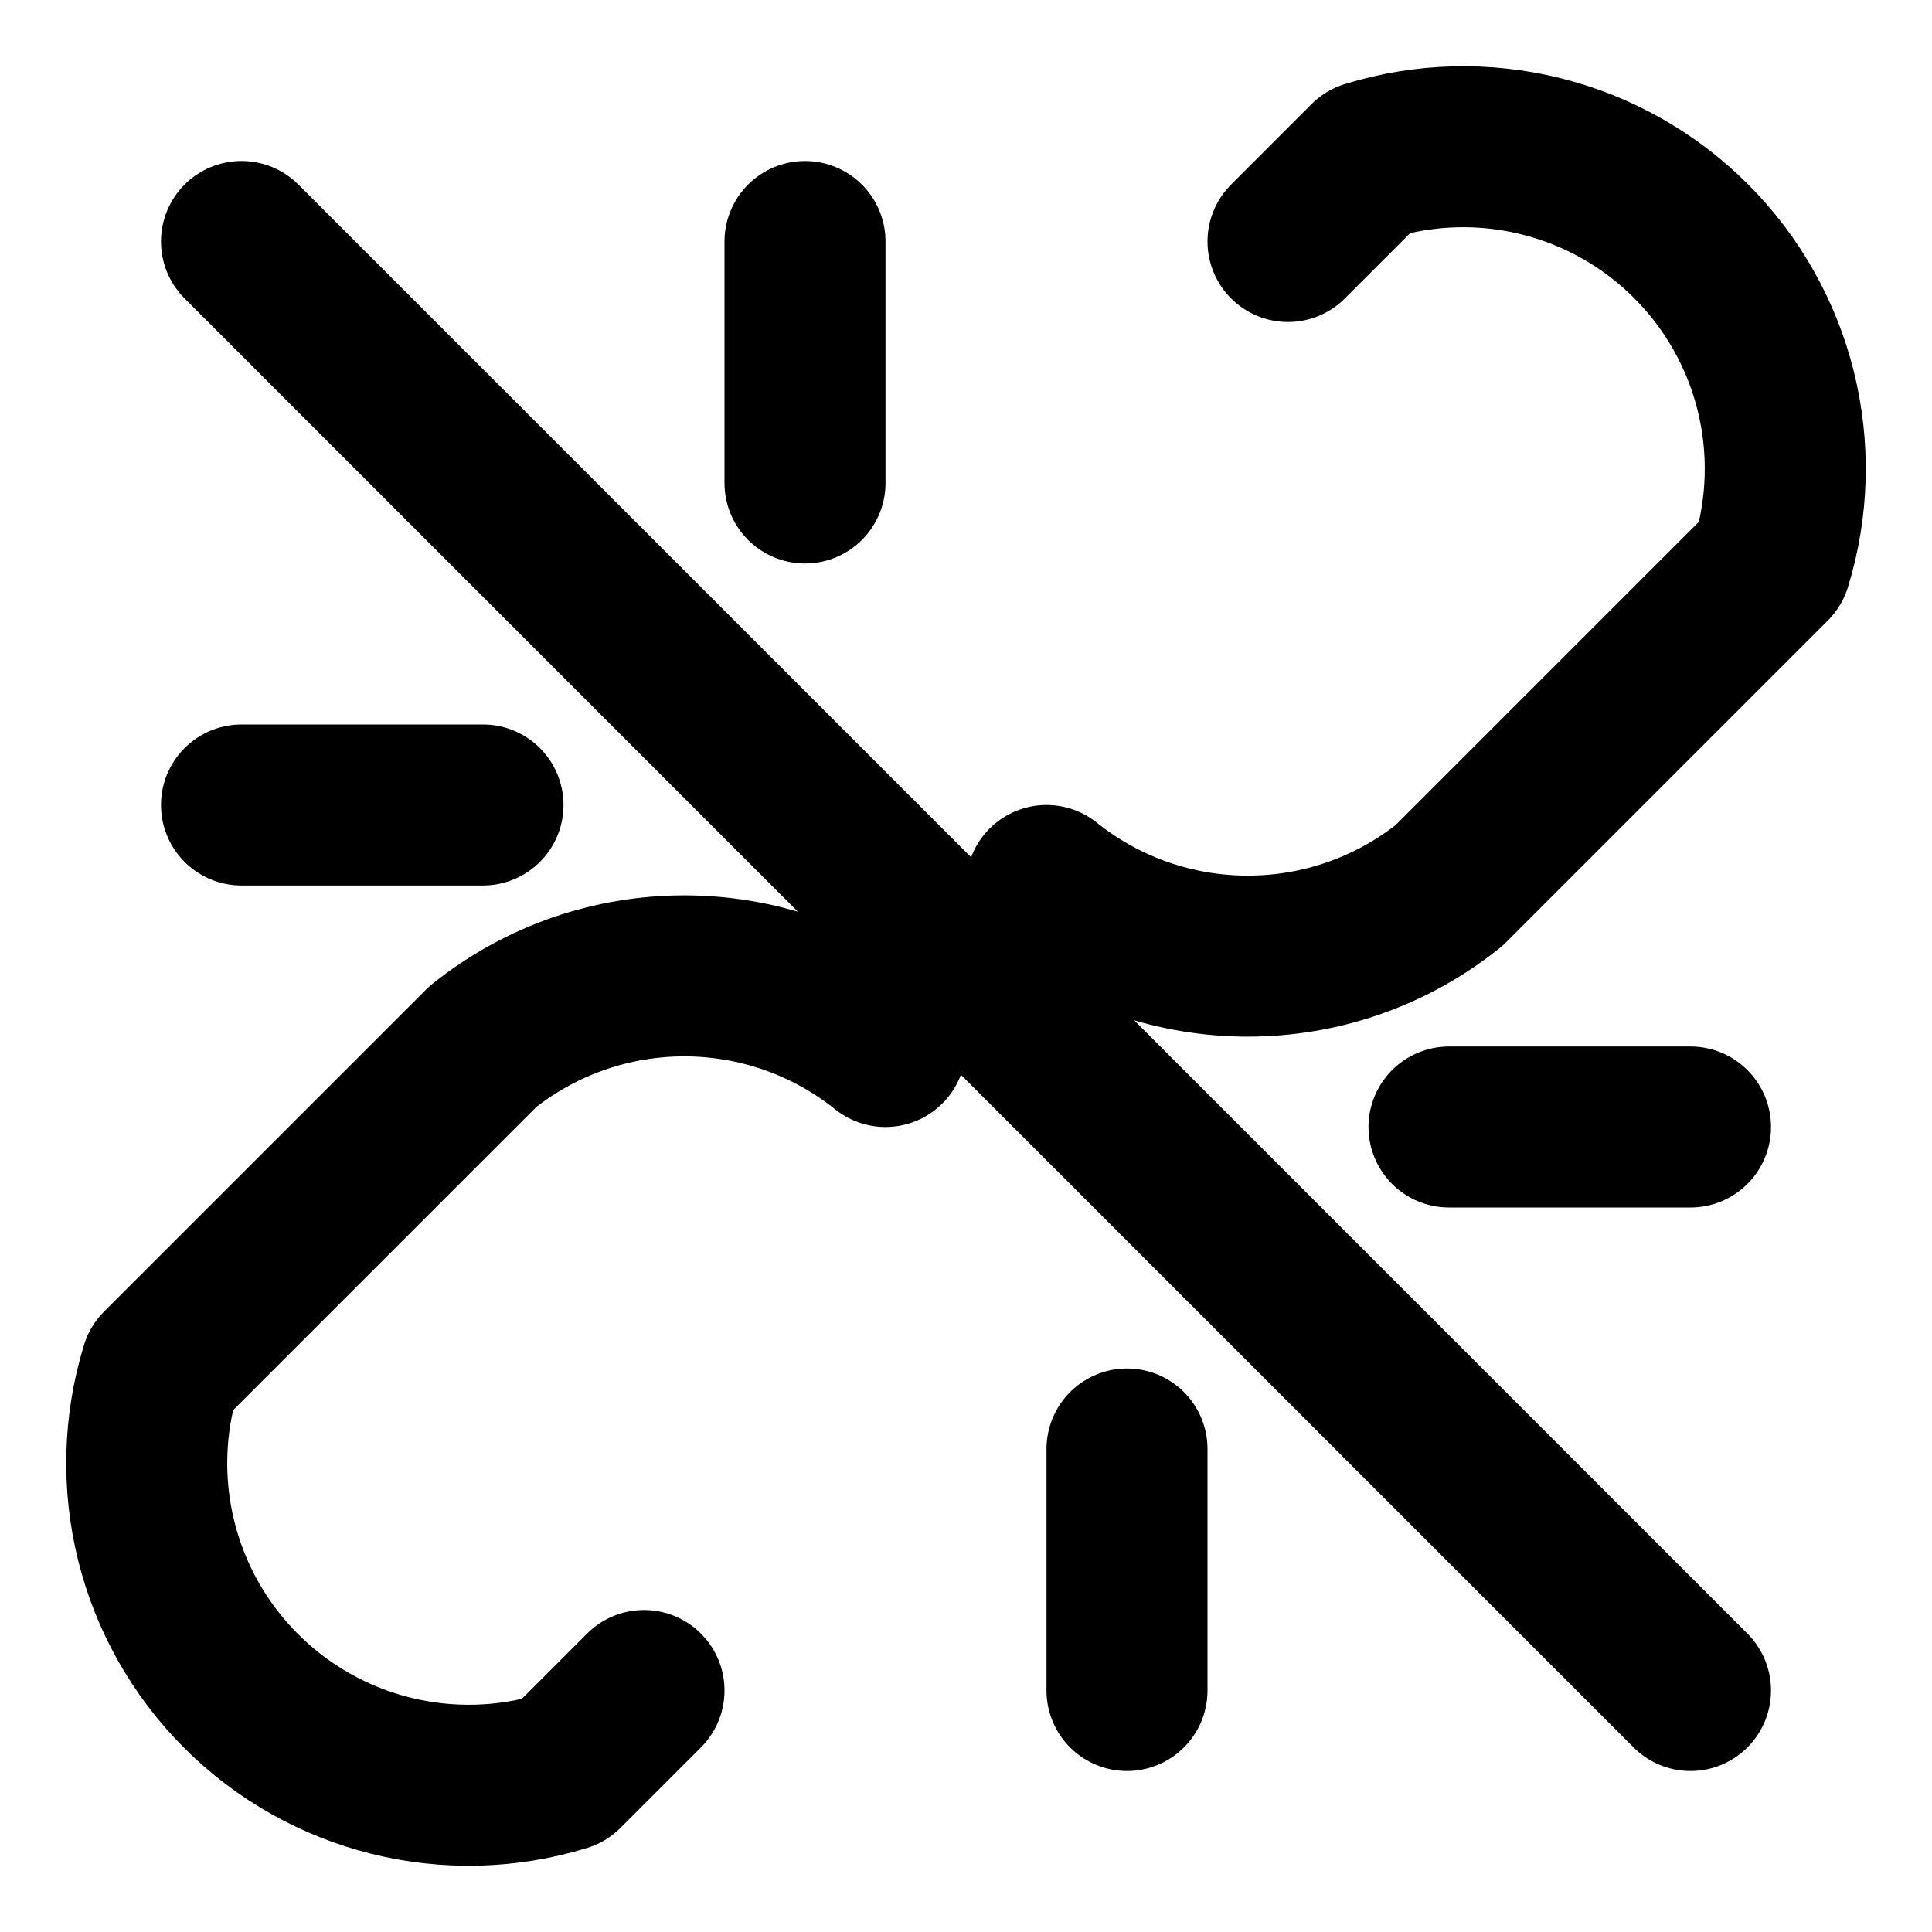
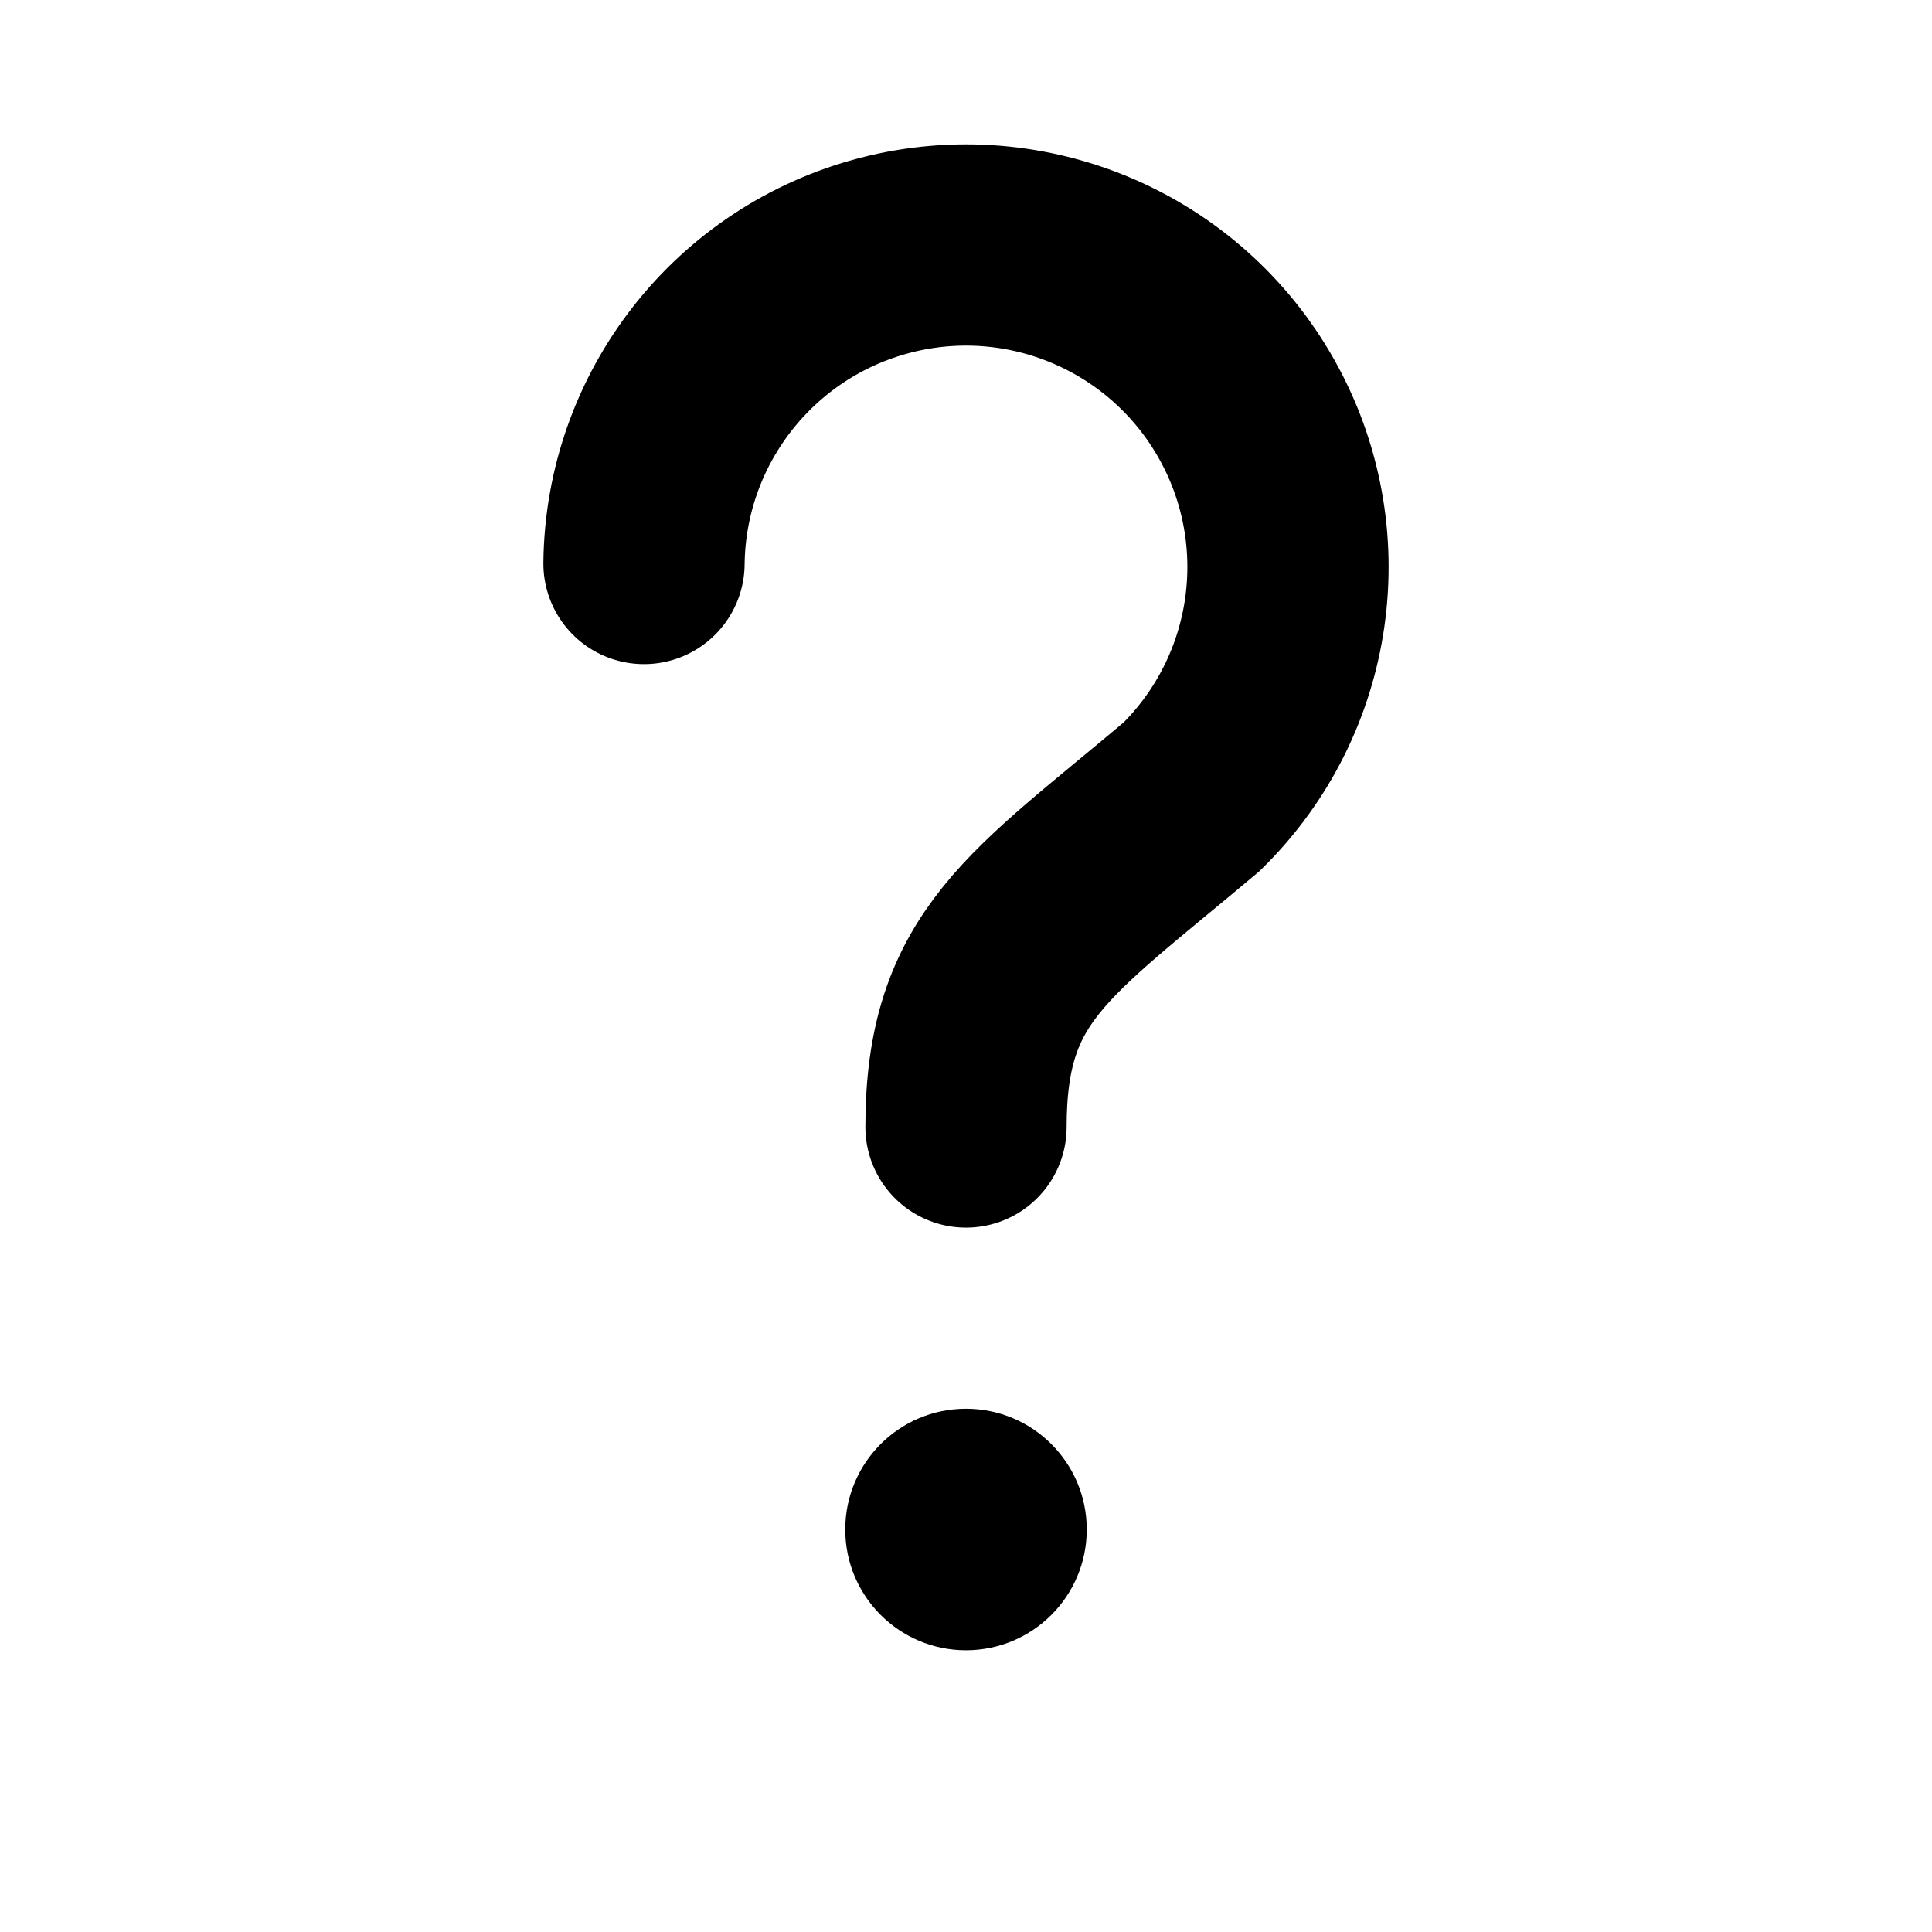
<svg xmlns="http://www.w3.org/2000/svg" width="24" height="24" viewBox="0 0 24 24">
-   <g fill="none" stroke="#000000" stroke-width="2" stroke-linecap="round" stroke-linejoin="round">
-     <path d="m16 3 1-1a4 4 0 0 1 5 5l-4 4a4 4 0 0 1-5 0M8 21l-1 1a4 4 0 0 1-5-5l4-4a4 4 0 0 1 5 0M3 3l18 18M10 3v3M3 10h3M21 14h-3M14 21v-3" />
-   </g>
+   <path fill="none" stroke="#000000" stroke-width="2.5" stroke-linecap="round" d="M8 7a4 4 0 1 1 6.8 2.9C12.9 11.5 12 12 12 14" />
+   <circle fill="#000000" cx="12" cy="19" r="1.5" />
</svg>
